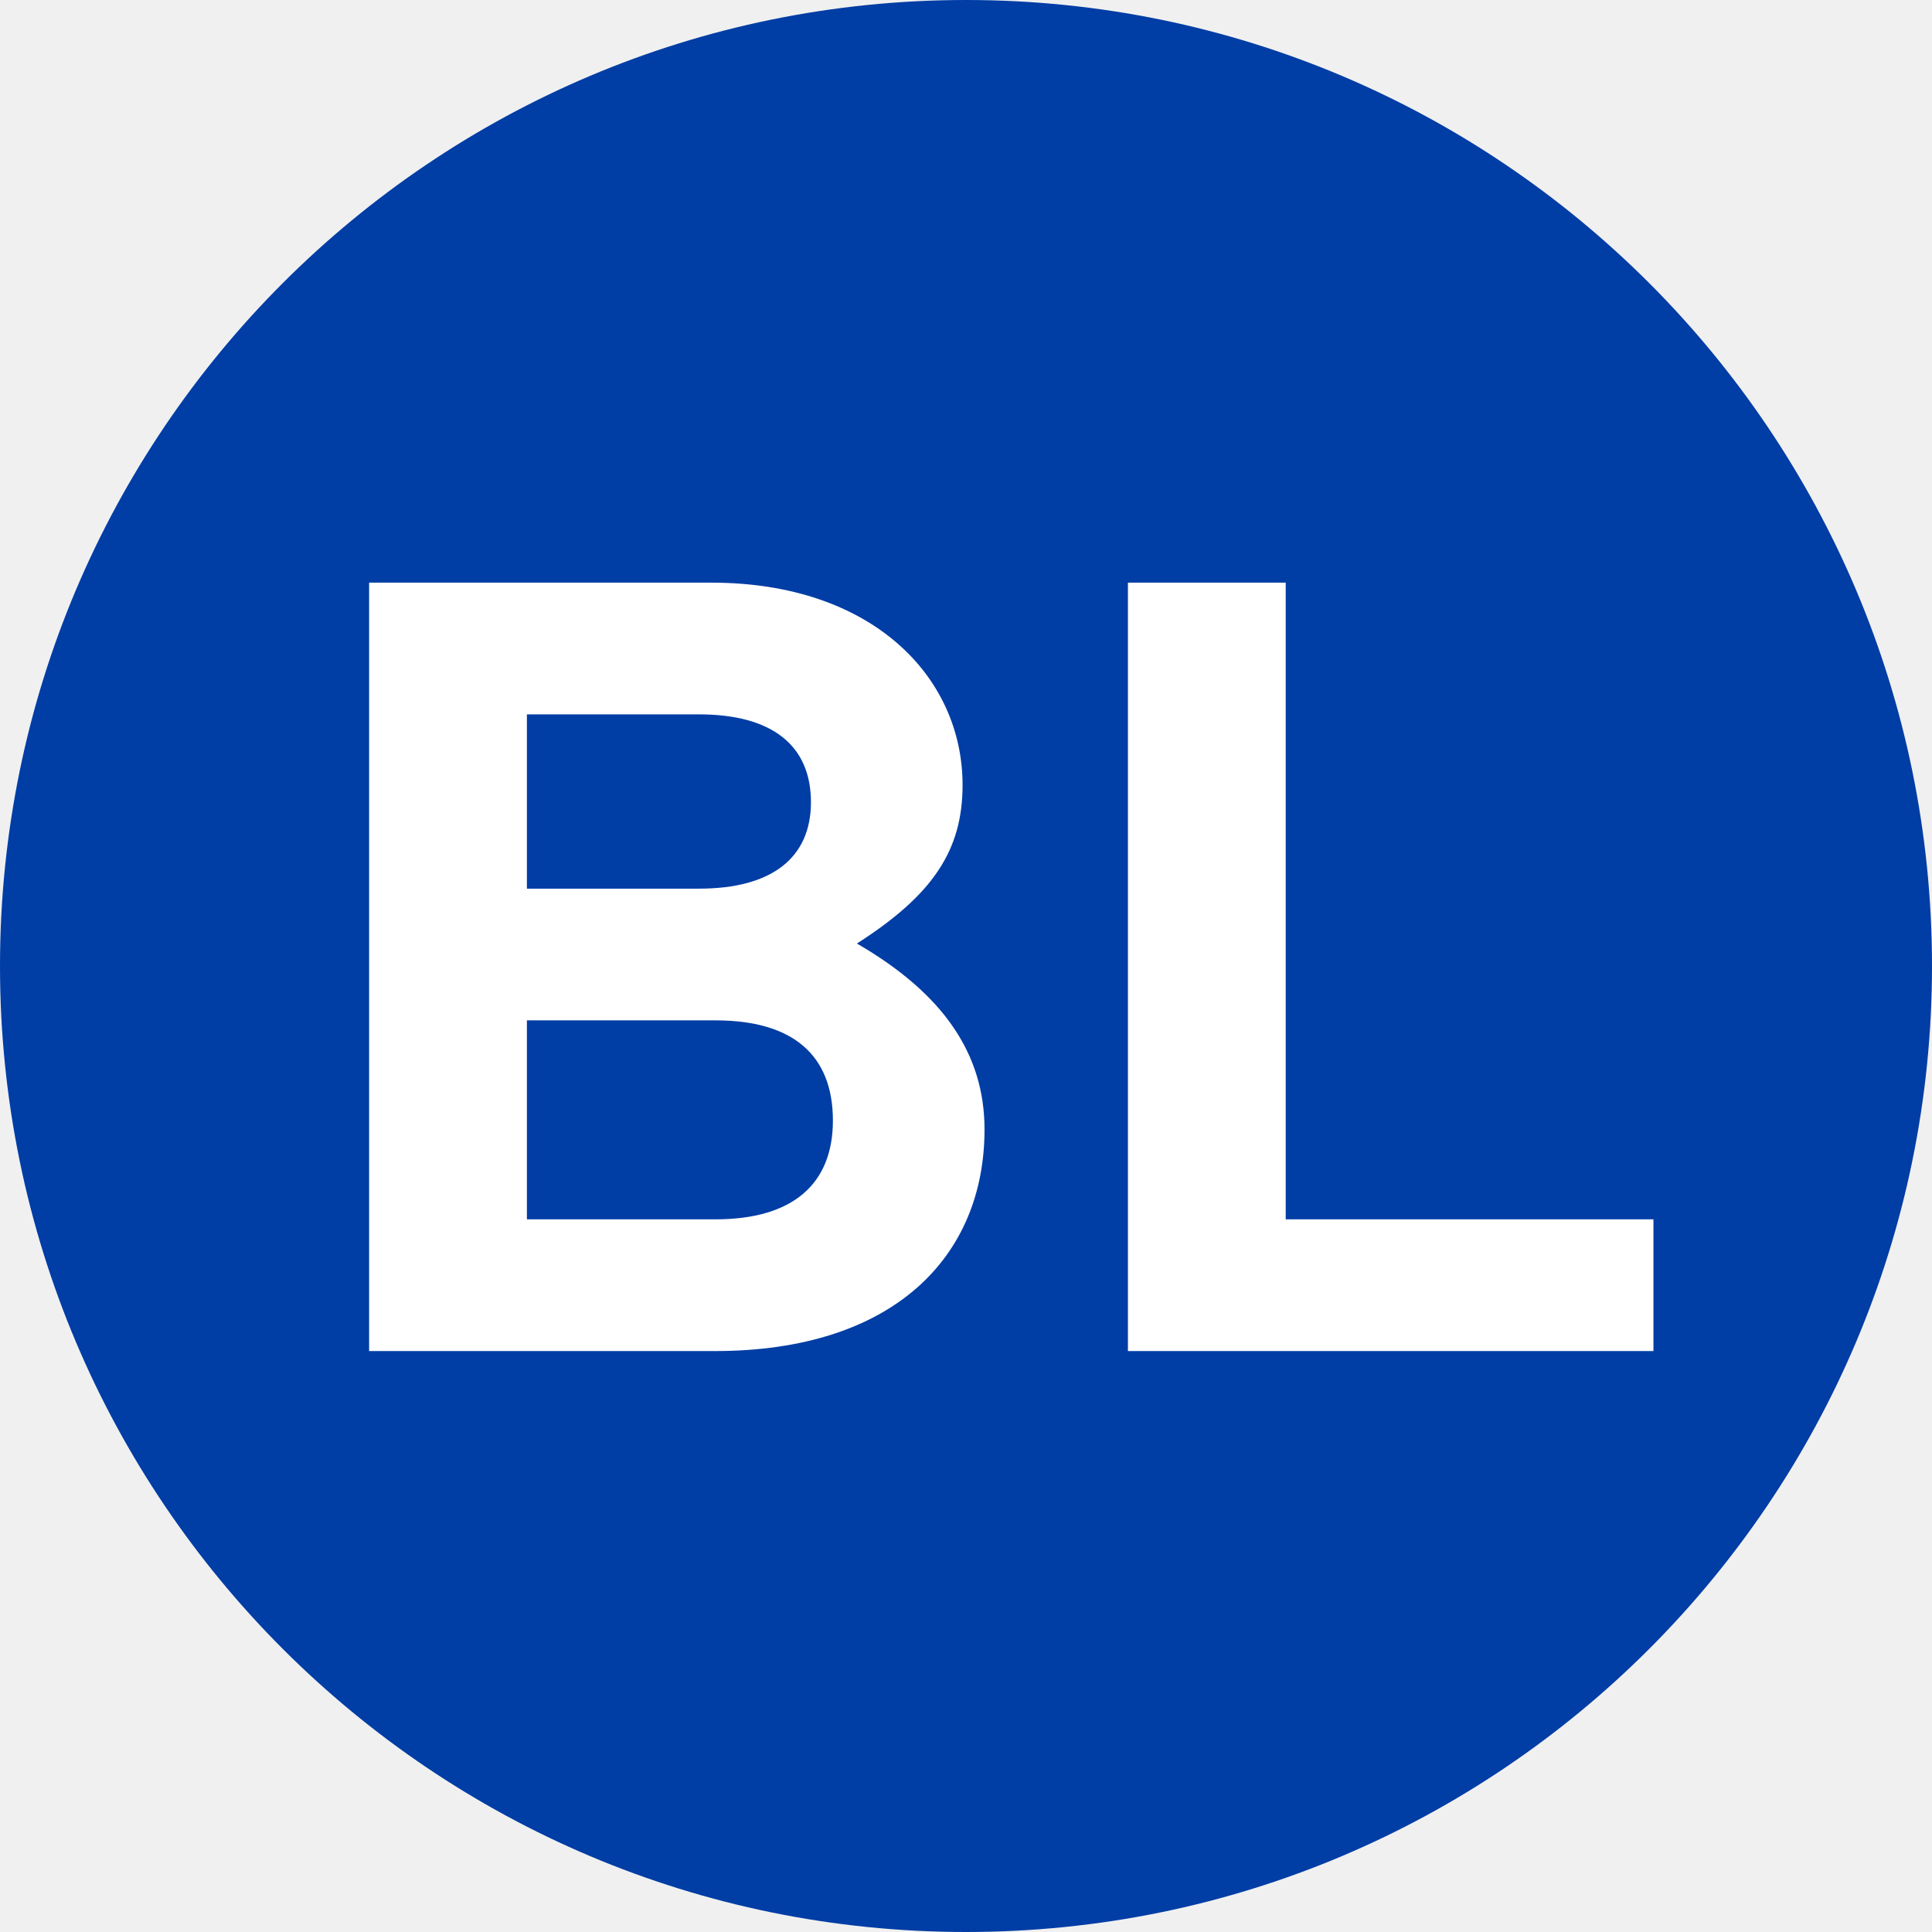
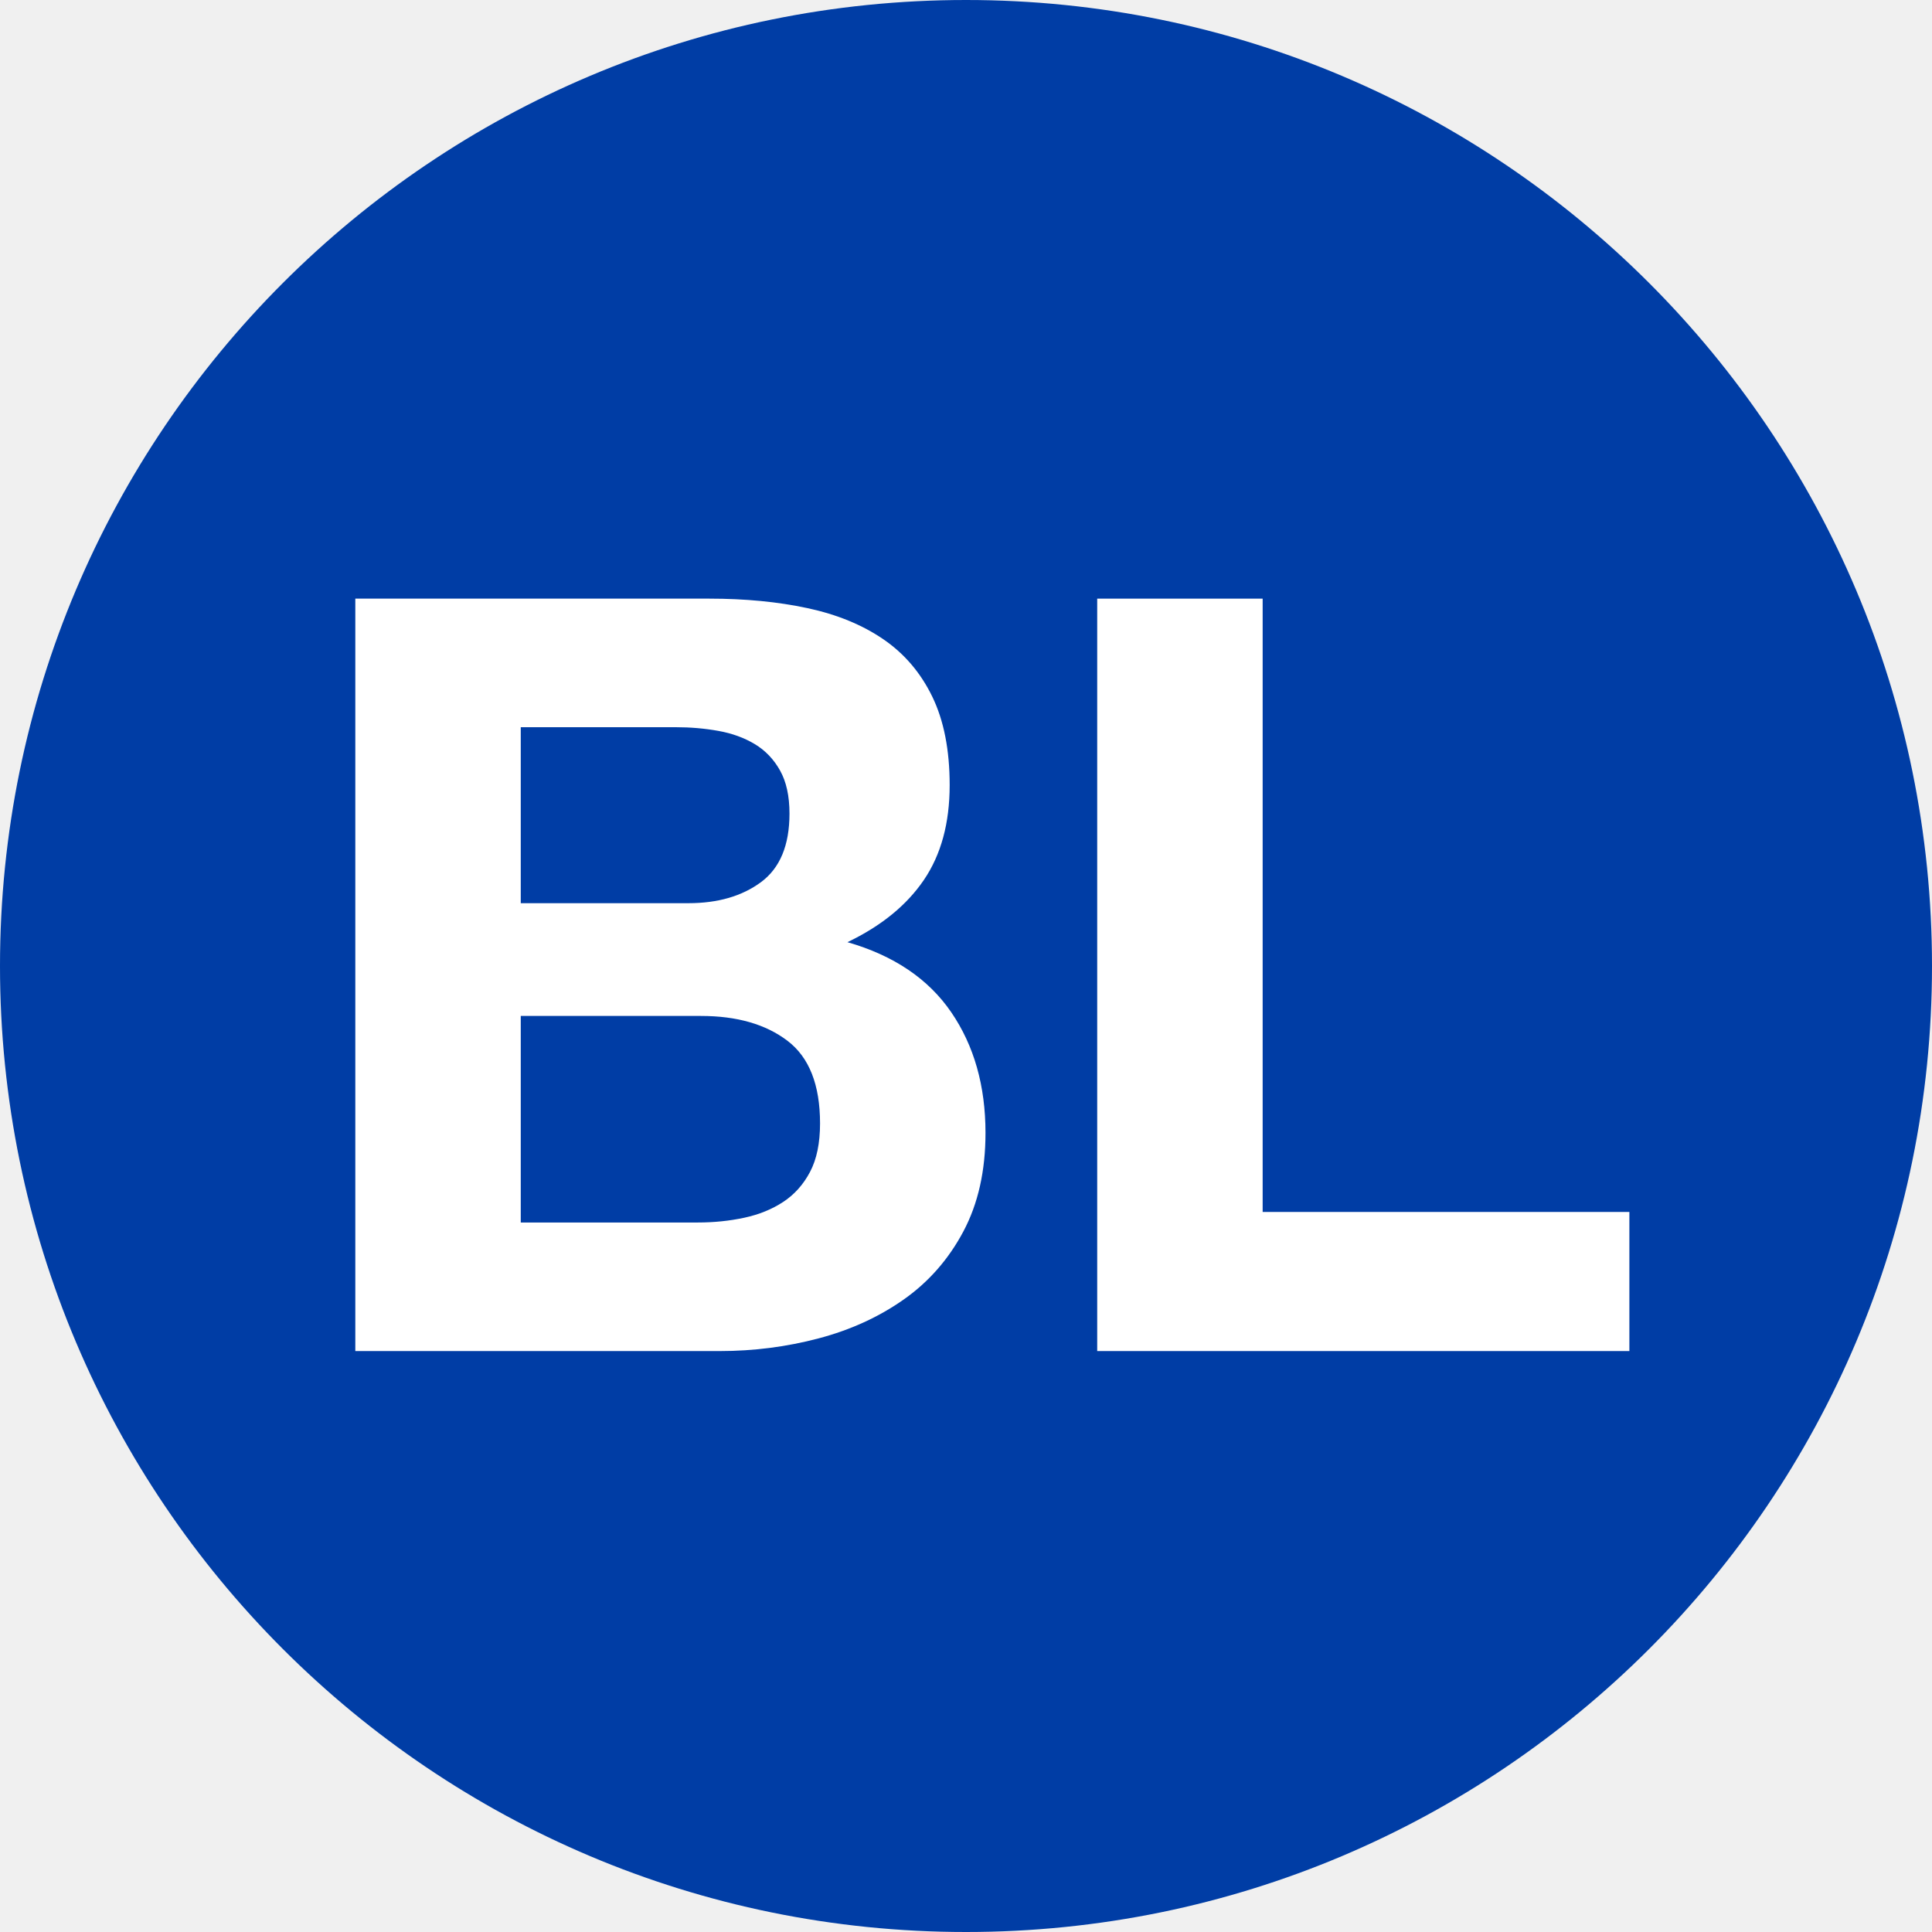
<svg xmlns="http://www.w3.org/2000/svg" width="44px" height="44px" viewBox="0 0 44 44" version="1.1">
  <g id="BL-Circle" stroke="none" stroke-width="1" fill="none" fill-rule="evenodd">
    <rect id="Pill" fill="#003DA5" x="7.10542736e-15" y="0" width="44" height="44" rx="22" />
-     <text id="Line" font-family="HelveticaNeue-Bold, Helvetica Neue" font-size="24" font-weight="bold" fill="#FFFFFF">
-       <tspan x="6.436" y="30.77">BL</tspan>
-     </text>
+     <g id="Line" transform="translate(8.092, 13.63352)" fill="#FFFFFF" fill-rule="nonzero">
+       <path d="M3.768,6.936 L3.768,2.928 L7.296,2.928 C7.632,2.928 7.956,2.956 8.268,3.012 C8.58,3.068 8.856,3.168 9.096,3.312 C9.336,3.456 9.528,3.656 9.672,3.912 C9.816,4.168 9.888,4.496 9.888,4.896 C9.888,5.616 9.672,6.136 9.24,6.456 C8.808,6.776 8.256,6.936 7.584,6.936 L3.768,6.936 Z M0,0 L0,17.136 L8.304,17.136 C9.072,17.136 9.82,17.04 10.548,16.848 C11.276,16.656 11.924,16.36 12.492,15.96 C13.06,15.56 13.512,15.044 13.848,14.412 C14.184,13.78 14.352,13.032 14.352,12.168 C14.352,11.096 14.092,10.18 13.572,9.42 C13.052,8.66 12.264,8.128 11.208,7.824 C11.976,7.456 12.556,6.984 12.948,6.408 C13.34,5.832 13.536,5.112 13.536,4.248 C13.536,3.448 13.404,2.776 13.14,2.232 C12.876,1.688 12.504,1.252 12.024,0.924 C11.544,0.596 10.968,0.36 10.296,0.216 C9.624,0.072 8.88,0 8.064,0 L0,0 Z M3.768,14.208 L3.768,9.504 L7.872,9.504 C8.688,9.504 9.344,9.692 9.84,10.068 C10.336,10.444 10.584,11.072 10.584,11.952 C10.584,12.4 10.508,12.768 10.356,13.056 C10.204,13.344 10,13.572 9.744,13.74 C9.488,13.908 9.192,14.028 8.856,14.1 C8.52,14.172 8.168,14.208 7.8,14.208 L3.768,14.208 Z" id="Shape" />
+       <polygon id="Path" points="16.896 0 16.896 17.136 29.016 17.136 29.016 13.968 20.664 13.968 20.664 0" />
+     </g>
  </g>
</svg>
